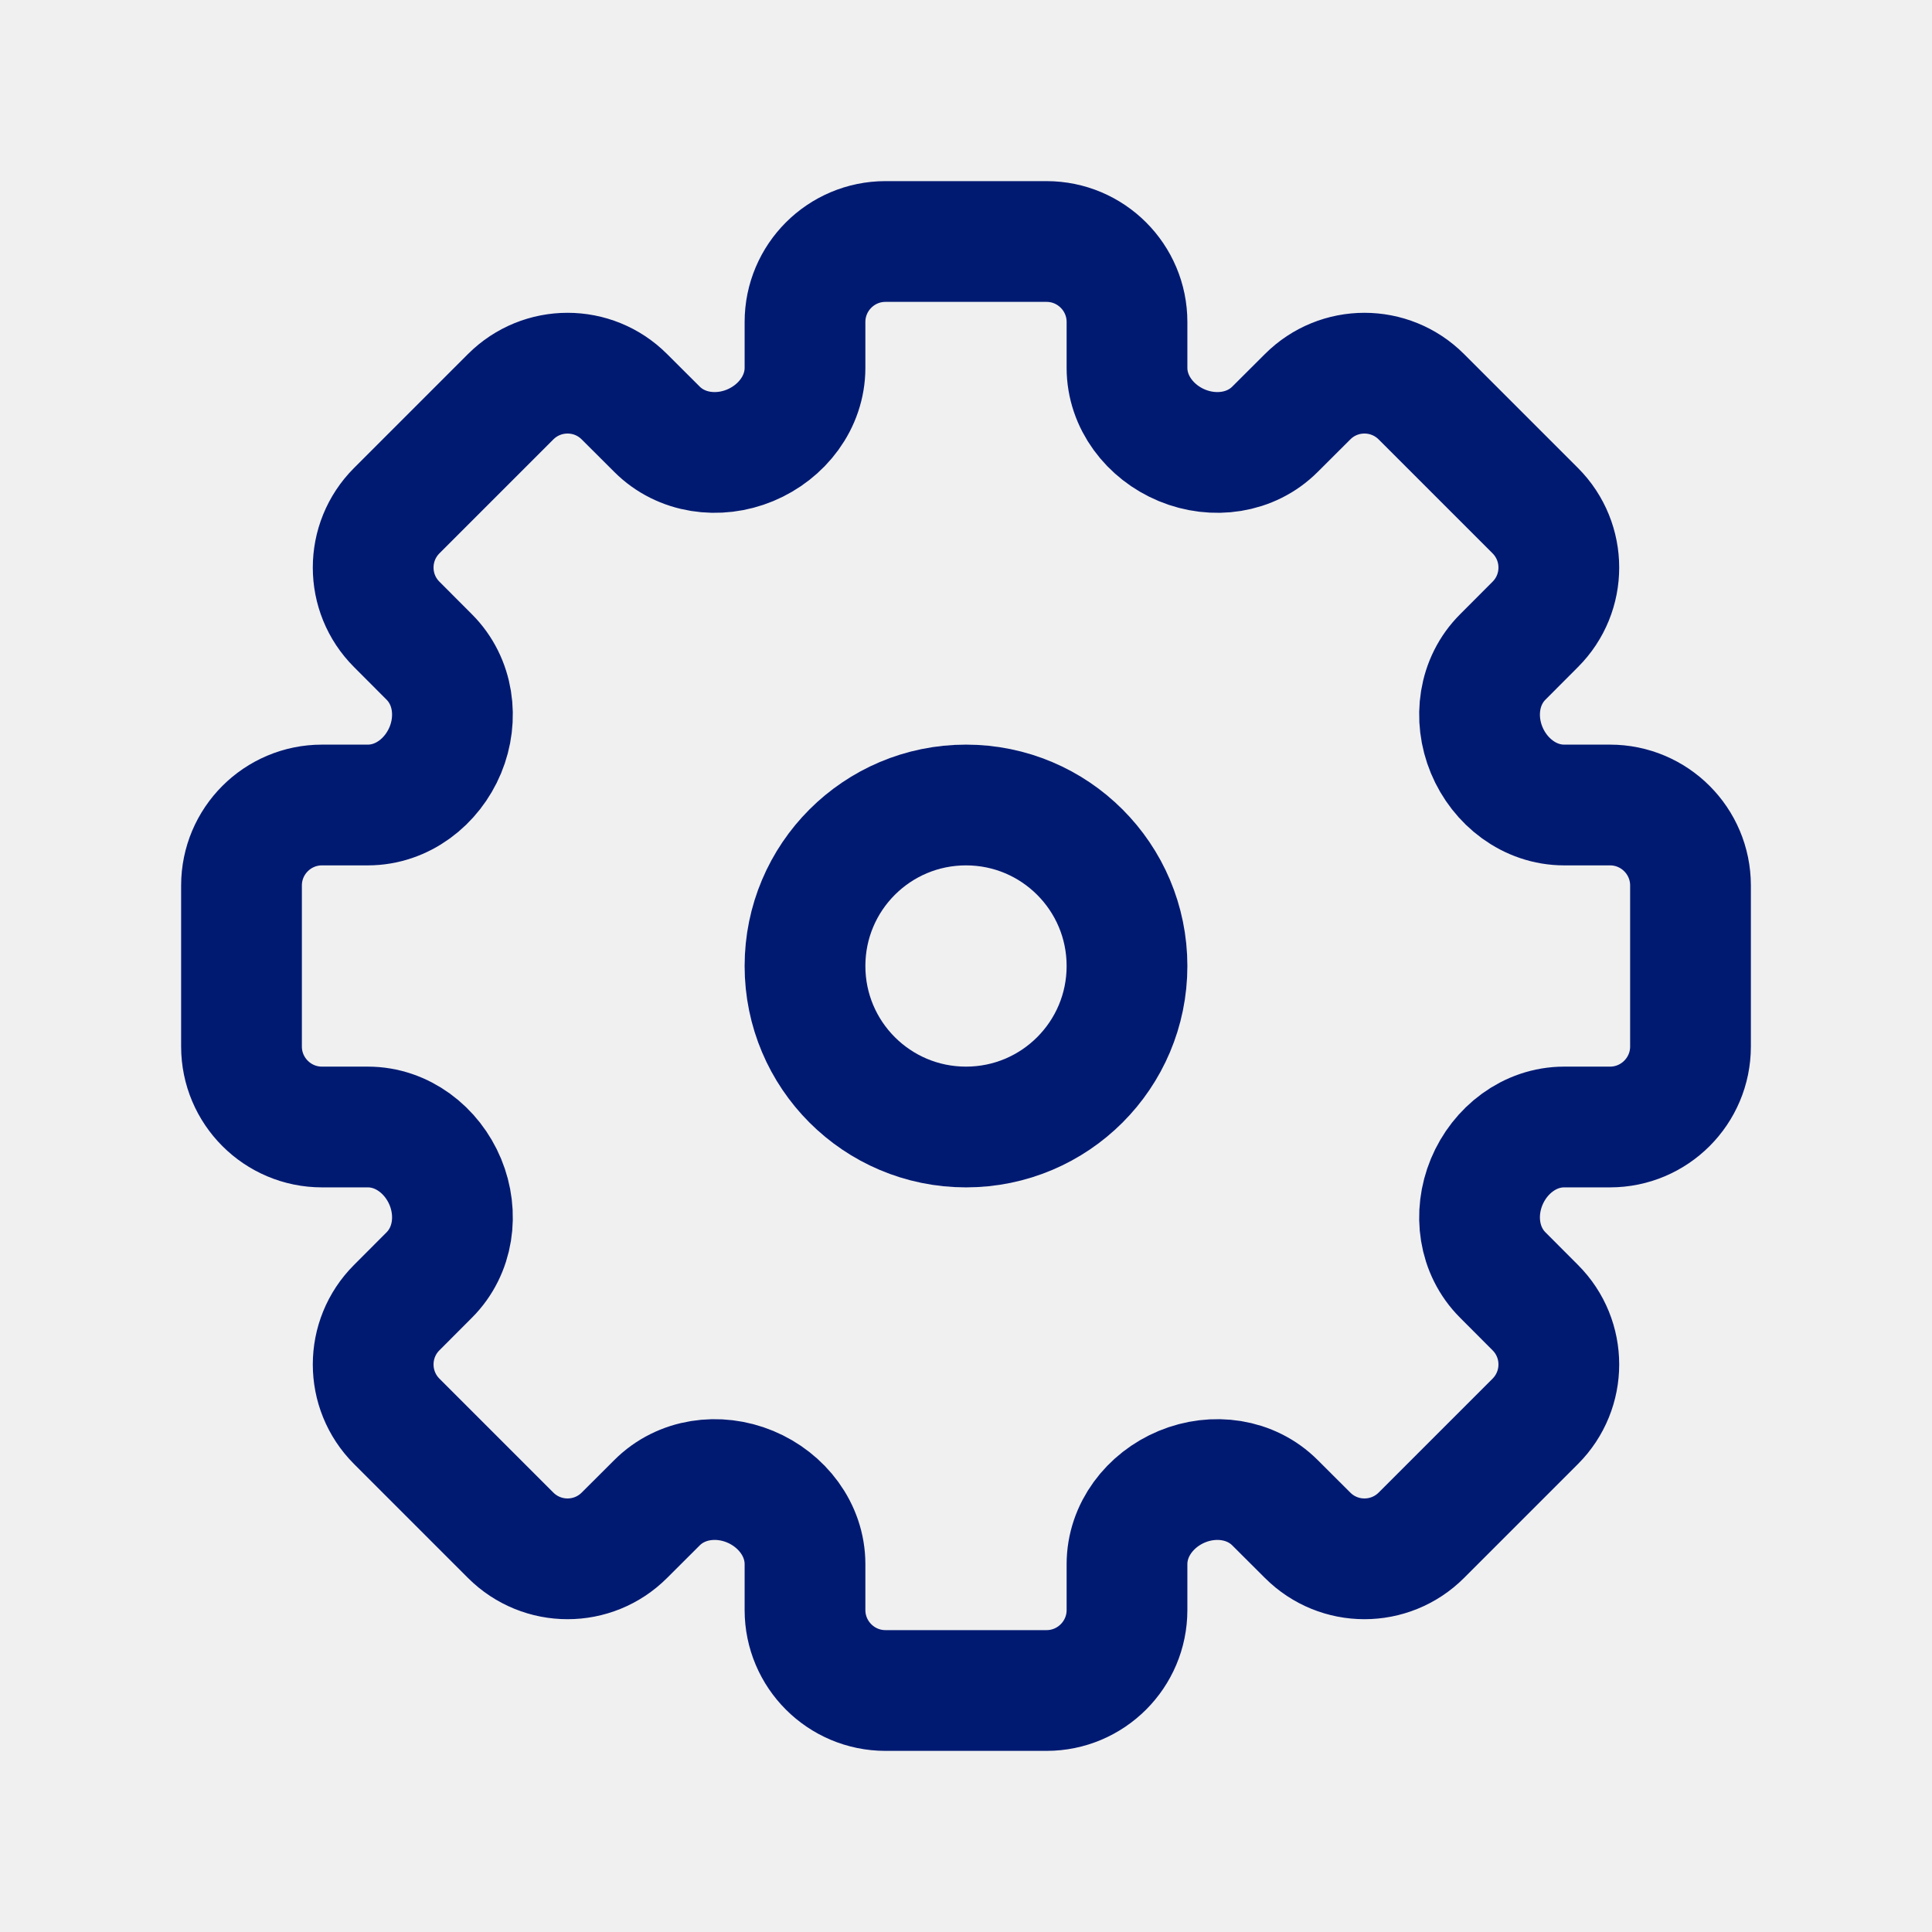
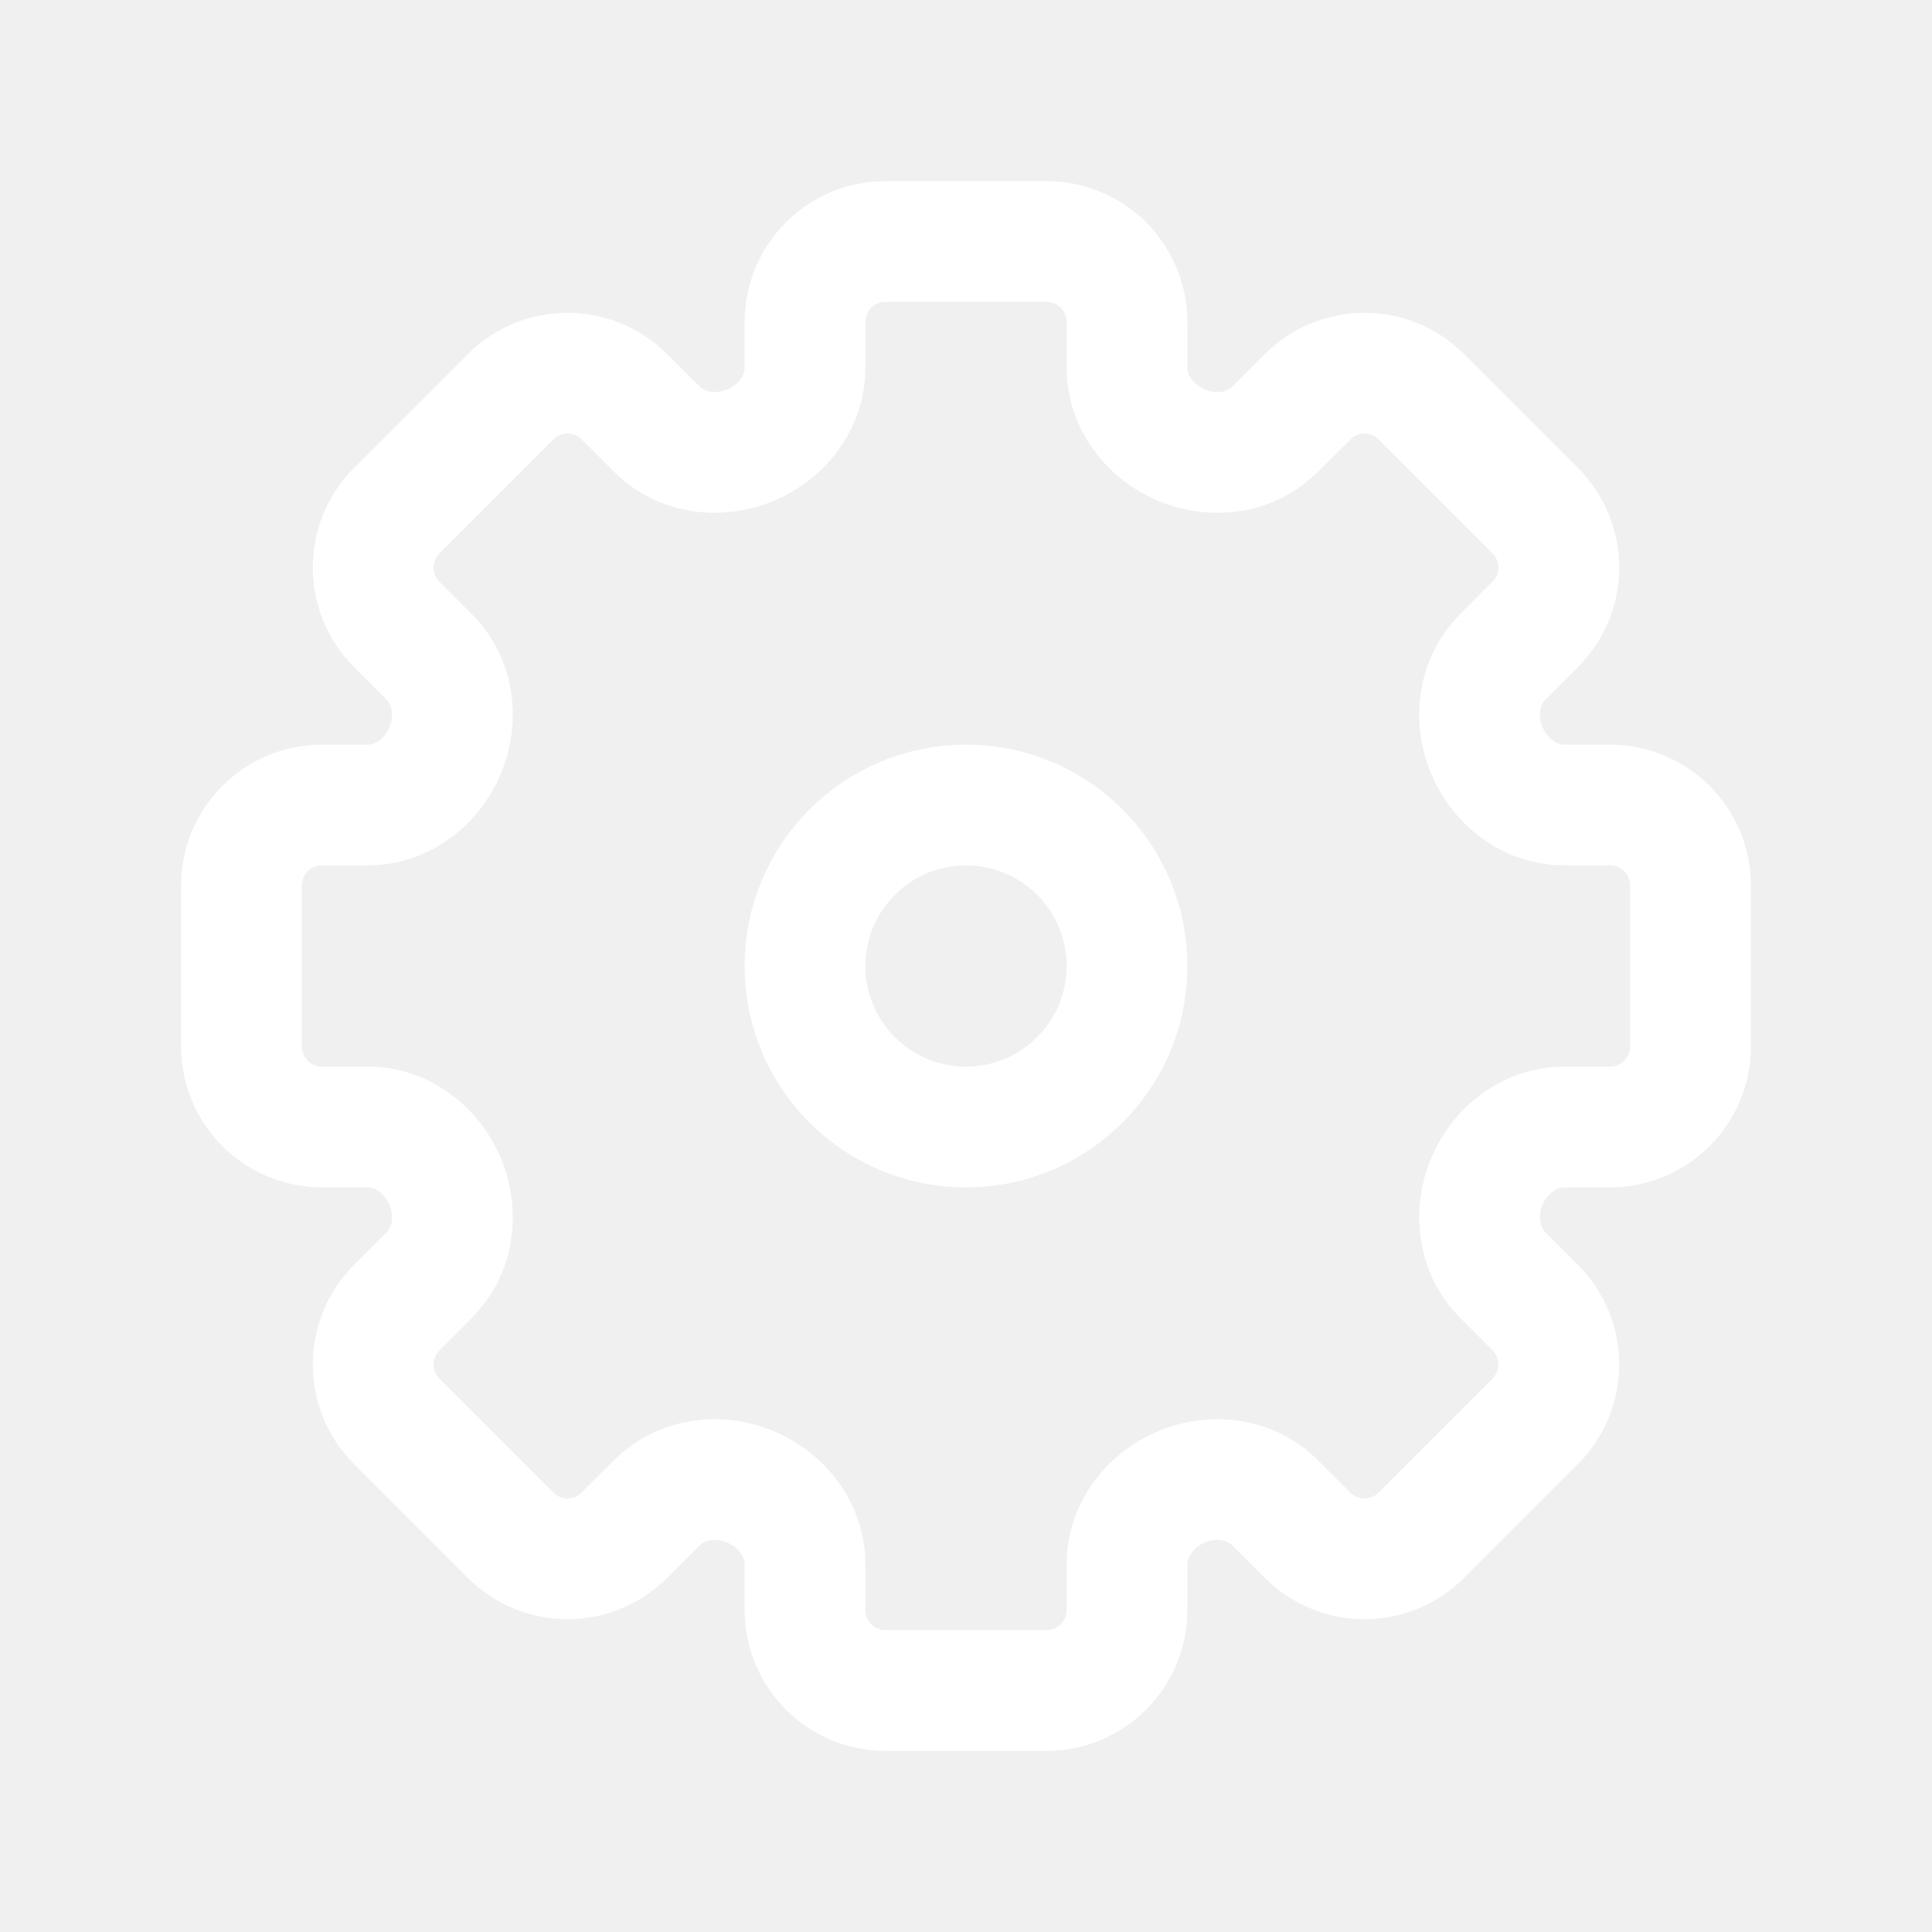
<svg xmlns="http://www.w3.org/2000/svg" width="24" height="24" viewBox="0 0 24 24" fill="none">
-   <path d="M11 3H13C13.552 3 14 3.448 14 4V4.569C14 4.997 14.287 5.368 14.682 5.532C15.078 5.696 15.538 5.634 15.84 5.331L16.243 4.929C16.633 4.538 17.266 4.538 17.657 4.929L19.071 6.343C19.462 6.734 19.462 7.367 19.071 7.757L18.669 8.16C18.366 8.462 18.304 8.922 18.468 9.318C18.632 9.713 19.003 10 19.431 10L20 10C20.552 10 21 10.448 21 11V13C21 13.552 20.552 14 20 14H19.431C19.003 14 18.632 14.287 18.468 14.682C18.304 15.078 18.366 15.538 18.669 15.84L19.071 16.243C19.462 16.633 19.462 17.266 19.071 17.657L17.657 19.071C17.266 19.462 16.633 19.462 16.243 19.071L15.84 18.669C15.538 18.366 15.078 18.304 14.682 18.468C14.287 18.632 14 19.003 14 19.431V20C14 20.552 13.552 21 13 21H11C10.448 21 10 20.552 10 20V19.431C10 19.003 9.713 18.632 9.318 18.468C8.922 18.304 8.462 18.366 8.16 18.669L7.757 19.071C7.367 19.462 6.734 19.462 6.343 19.071L4.929 17.657C4.538 17.266 4.538 16.633 4.929 16.243L5.331 15.84C5.634 15.538 5.696 15.078 5.532 14.682C5.368 14.287 4.997 14 4.569 14H4C3.448 14 3 13.552 3 13V11C3 10.448 3.448 10 4 10L4.569 10C4.997 10 5.368 9.713 5.532 9.318C5.696 8.922 5.634 8.462 5.331 8.16L4.929 7.757C4.538 7.367 4.538 6.734 4.929 6.343L6.343 4.929C6.734 4.538 7.367 4.538 7.757 4.929L8.16 5.331C8.462 5.634 8.922 5.696 9.318 5.532C9.713 5.368 10 4.997 10 4.569V4C10 3.448 10.448 3 11 3Z" stroke="#001A72" stroke-width="1.5" />
-   <path d="M14 12C14 13.105 13.105 14 12 14C10.895 14 10 13.105 10 12C10 10.895 10.895 10 12 10C13.105 10 14 10.895 14 12Z" stroke="#001A72" stroke-width="1.5" />
+   <path d="M11 3H13C13.552 3 14 3.448 14 4V4.569C14 4.997 14.287 5.368 14.682 5.532C15.078 5.696 15.538 5.634 15.84 5.331L16.243 4.929C16.633 4.538 17.266 4.538 17.657 4.929L19.071 6.343C19.462 6.734 19.462 7.367 19.071 7.757L18.669 8.16C18.366 8.462 18.304 8.922 18.468 9.318C18.632 9.713 19.003 10 19.431 10L20 10C20.552 10 21 10.448 21 11V13C21 13.552 20.552 14 20 14H19.431C19.003 14 18.632 14.287 18.468 14.682C18.304 15.078 18.366 15.538 18.669 15.84L19.071 16.243C19.462 16.633 19.462 17.266 19.071 17.657L17.657 19.071C17.266 19.462 16.633 19.462 16.243 19.071L15.84 18.669C15.538 18.366 15.078 18.304 14.682 18.468C14.287 18.632 14 19.003 14 19.431V20C14 20.552 13.552 21 13 21H11C10.448 21 10 20.552 10 20V19.431C10 19.003 9.713 18.632 9.318 18.468C8.922 18.304 8.462 18.366 8.16 18.669L7.757 19.071C7.367 19.462 6.734 19.462 6.343 19.071L4.929 17.657C4.538 17.266 4.538 16.633 4.929 16.243L5.331 15.84C5.634 15.538 5.696 15.078 5.532 14.682C5.368 14.287 4.997 14 4.569 14H4C3.448 14 3 13.552 3 13V11C3 10.448 3.448 10 4 10L4.569 10C4.997 10 5.368 9.713 5.532 9.318C5.696 8.922 5.634 8.462 5.331 8.16L4.929 7.757C4.538 7.367 4.538 6.734 4.929 6.343L6.343 4.929C6.734 4.538 7.367 4.538 7.757 4.929L8.16 5.331C8.462 5.634 8.922 5.696 9.318 5.532C9.713 5.368 10 4.997 10 4.569V4C10 3.448 10.448 3 11 3Z" stroke="white" stroke-width="1.5" />
+   <path d="M14 12C14 13.105 13.105 14 12 14C10.895 14 10 13.105 10 12C10 10.895 10.895 10 12 10C13.105 10 14 10.895 14 12Z" stroke="white" stroke-width="1.5" />
</svg>
